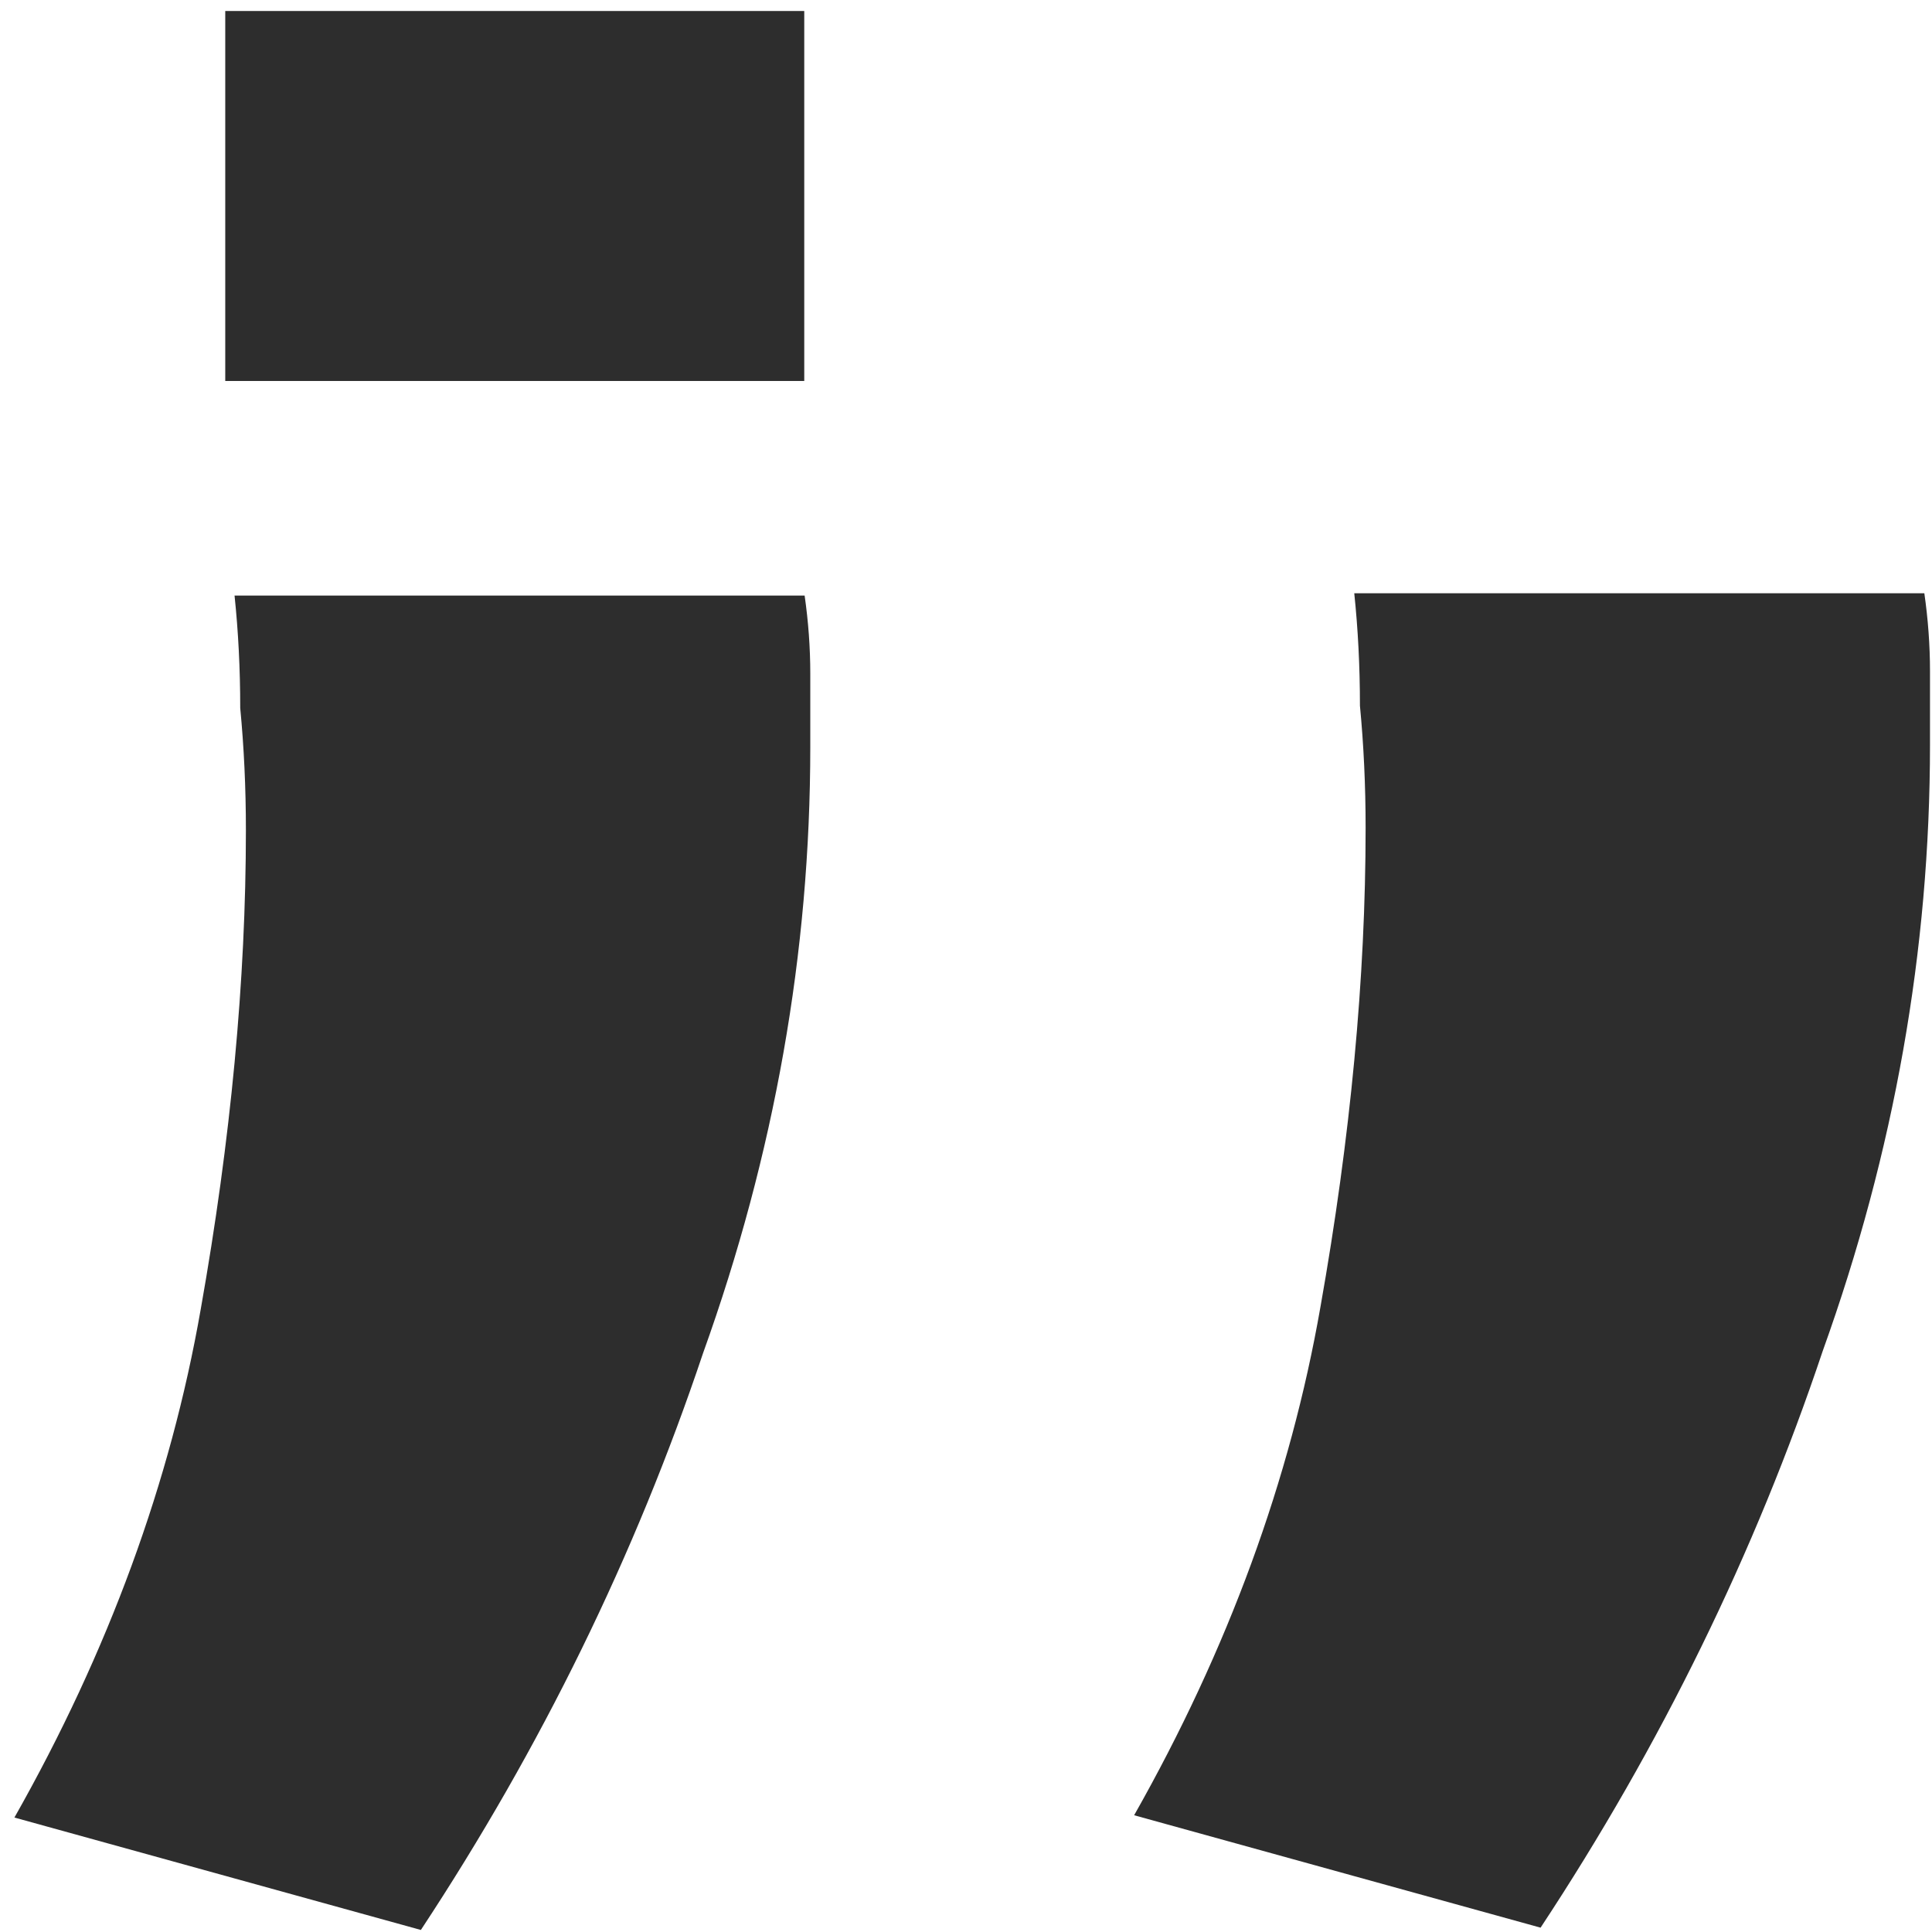
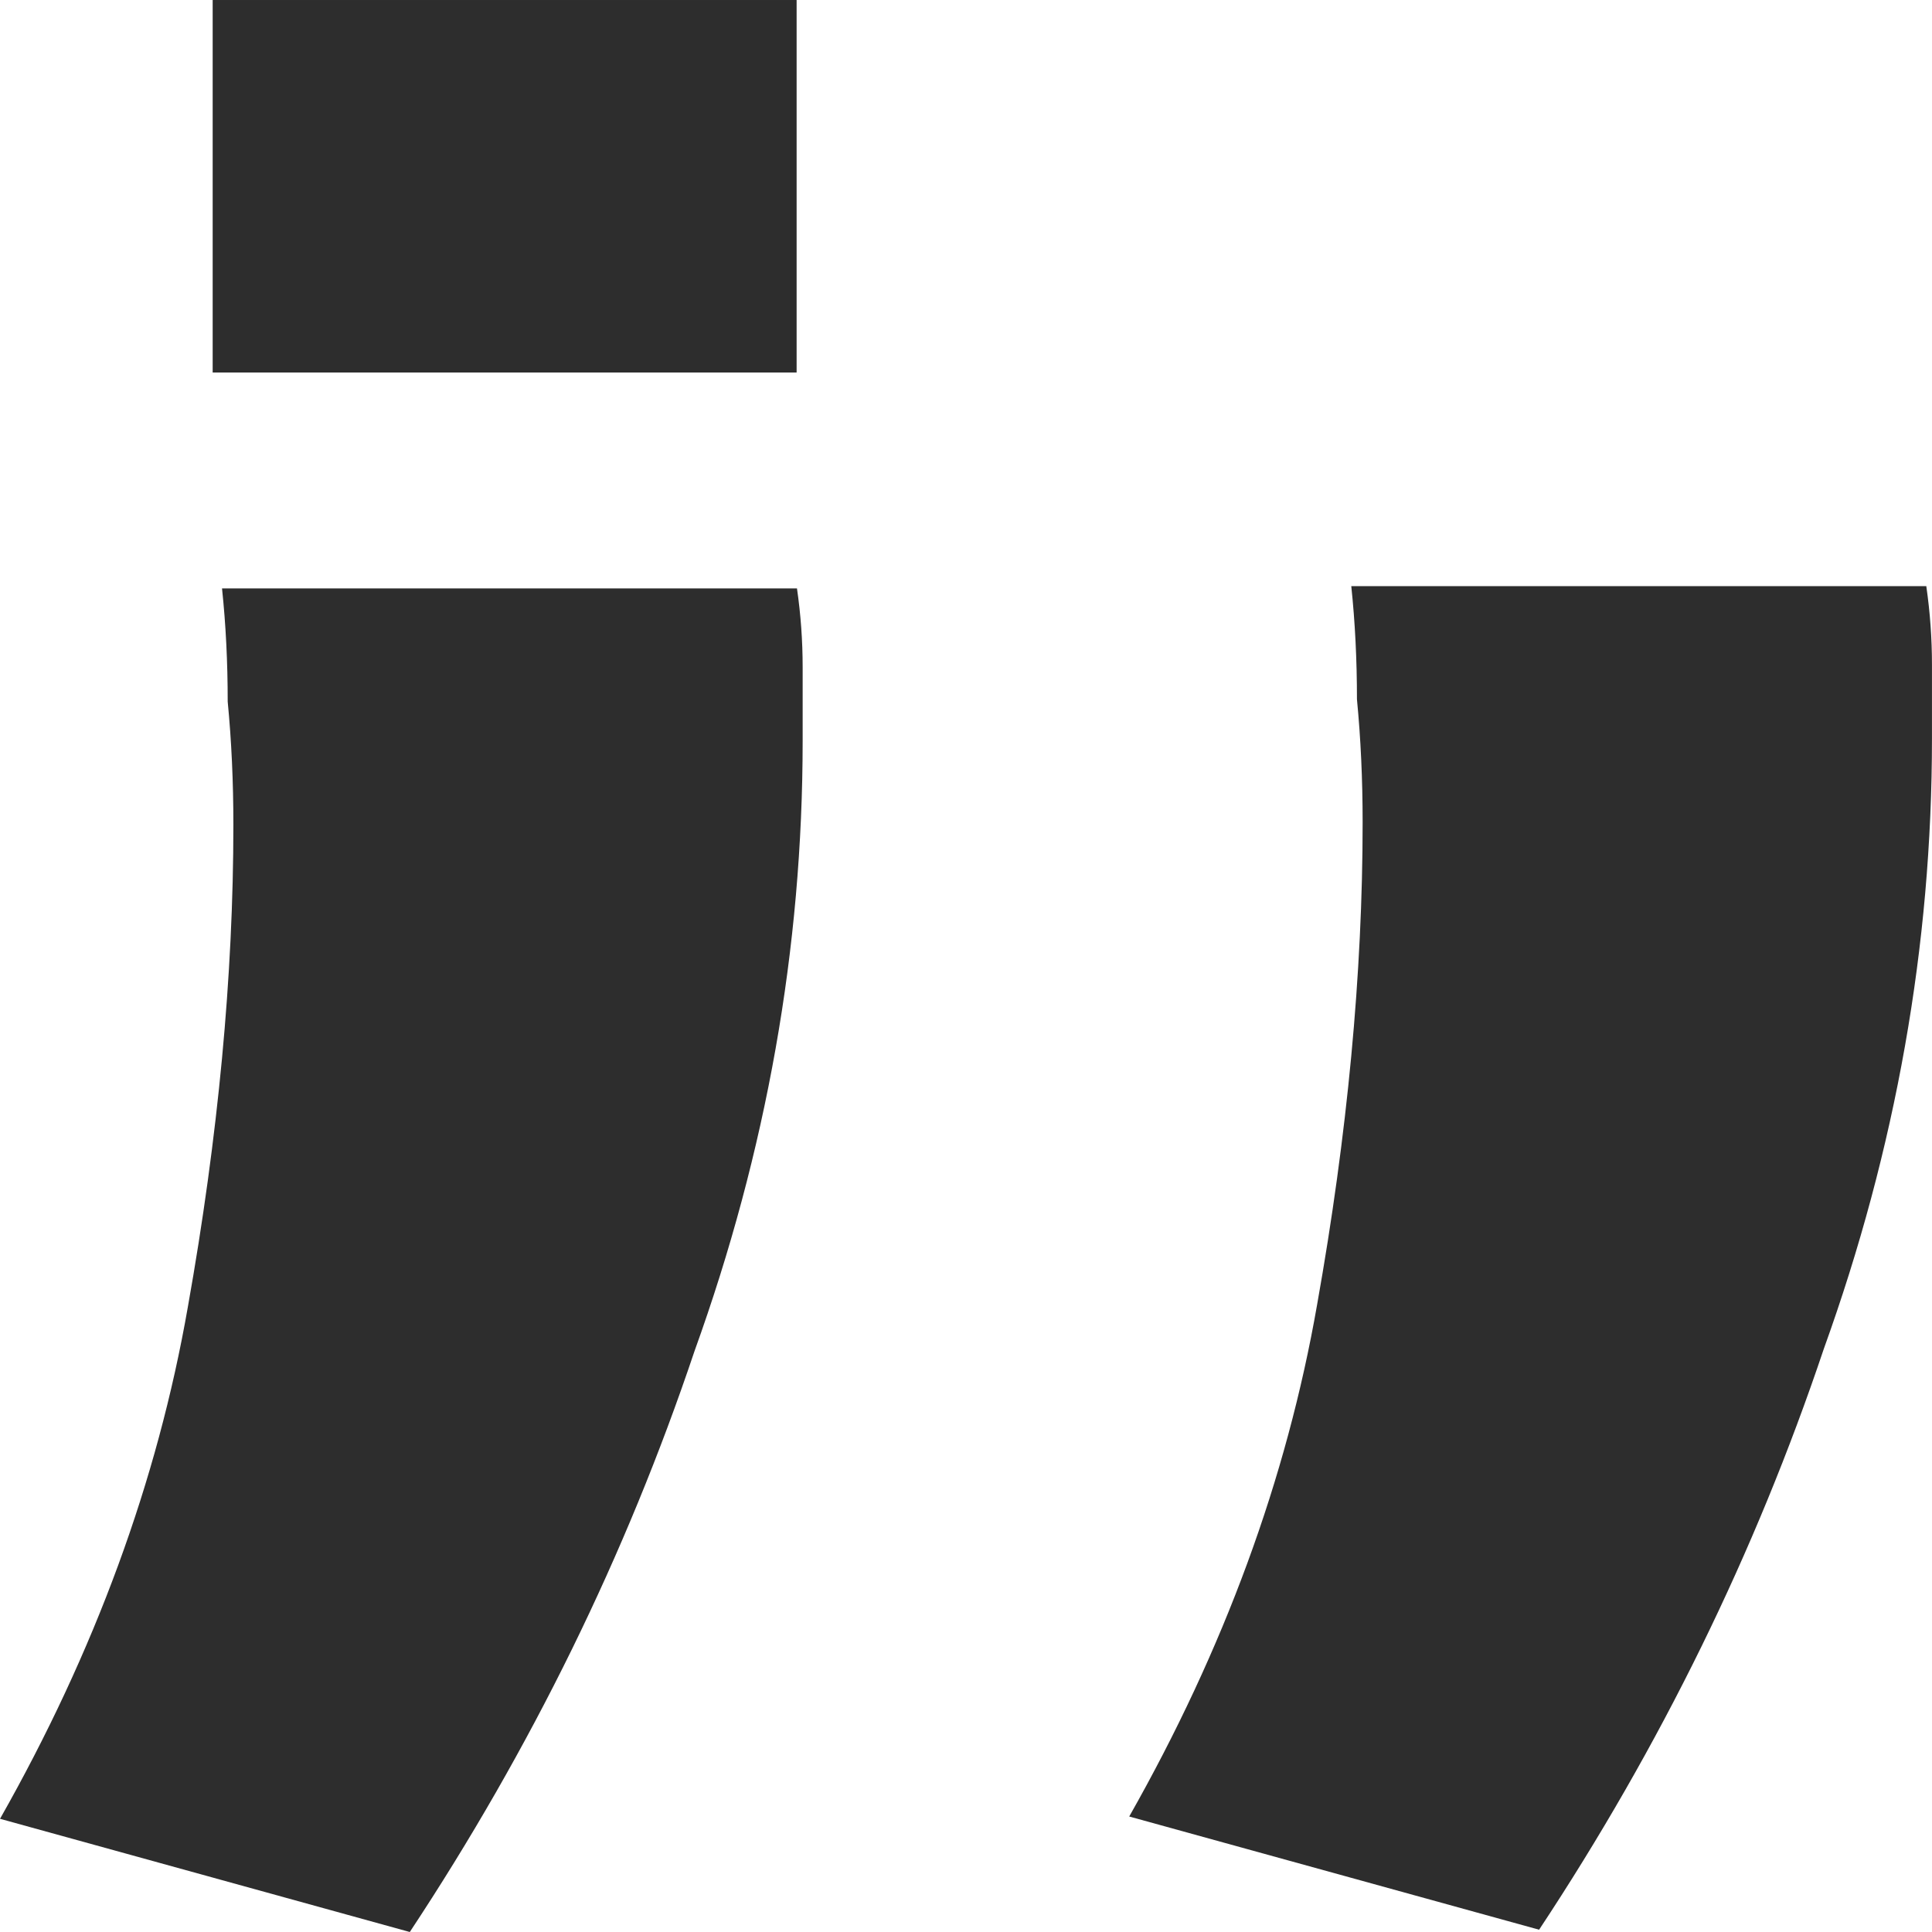
- <svg xmlns="http://www.w3.org/2000/svg" width="16" height="16" id="svg3765" version="1.1">
+ <svg xmlns="http://www.w3.org/2000/svg" width="32" height="32" id="svg3765" version="1.1">
  <defs id="defs3767" />
-   <g id="layer1" transform="translate(0,-32)">
+   <g id="layer1" transform="translate(0,-16)">
    <g id="layer1-4" transform="translate(0.2020297,-1.9622142e-8)">
      <g transform="translate(-0.3705977,-0.09089584)" id="layer1-9">
-         <path id="path3939" style="font-size:11px;font-style:normal;font-variant:normal;font-weight:normal;font-stretch:normal;line-height:125%;letter-spacing:0px;word-spacing:0px;fill:#2d2d2d;fill-opacity:1;stroke:none;font-family:Ubuntu;-inkscape-font-specification:Ubuntu" d="m 6.832,37.022 c 0.031,0.216 0.047,0.432 0.047,0.648 -8e-6,0.189 -8e-6,0.391 0,0.607 -8e-6,1.7 -0.296,3.373 -0.888,5.02 -0.561,1.673 -1.34,3.265 -2.337,4.777 l -3.366,-0.931 c 0.779,-1.376 1.293,-2.78 1.543,-4.21 0.249,-1.403 0.374,-2.726 0.374,-3.967 -3.4e-6,-0.351 -0.016,-0.688 -0.047,-1.012 -3.3e-6,-0.324 -0.016,-0.634 -0.047,-0.931 l 4.721,0" />
-         <rect style="fill:#2d2d2d;fill-opacity:1;stroke:none" id="rect3947-3" width="4.795" height="3.064" x="2.034" y="32.182" rx="71.722" ry="0" />
-         <path id="path3939-7" style="font-size:11px;font-style:normal;font-variant:normal;font-weight:normal;font-stretch:normal;line-height:125%;letter-spacing:0px;word-spacing:0px;fill:#2d2d2d;fill-opacity:1;stroke:none;font-family:Ubuntu;-inkscape-font-specification:Ubuntu" d="m 16.105,37.003 c 0.031,0.216 0.047,0.432 0.047,0.648 -8e-6,0.189 -8e-6,0.391 0,0.607 -8e-6,1.7 -0.296,3.373 -0.888,5.02 -0.561,1.673 -1.34,3.265 -2.337,4.777 l -3.366,-0.931 c 0.779,-1.376 1.293,-2.78 1.543,-4.21 0.249,-1.403 0.374,-2.726 0.374,-3.967 -3e-6,-0.351 -0.016,-0.688 -0.047,-1.012 -3e-6,-0.324 -0.016,-0.634 -0.047,-0.931 l 4.721,0" />
+         <path id="path3939" style="font-size:11px;font-style:normal;font-variant:normal;font-weight:normal;font-stretch:normal;line-height:125%;letter-spacing:0px;word-spacing:0px;fill:#2d2d2d;fill-opacity:1;stroke:none;font-family:Ubuntu;-inkscape-font-specification:Ubuntu" d="m 13.369,25.837 c 0.063,0.435 0.094,0.87 0.094,1.304 -1.6e-5,0.38 -1.6e-5,0.788 0,1.223 -1.6e-5,3.424 -0.597,6.793 -1.792,10.108 -1.132,3.369 -2.703,6.576 -4.715,9.619 L 0.169,46.216 C 1.74,43.445 2.777,40.619 3.28,37.738 c 0.503,-2.826 0.754,-5.489 0.754,-7.988 -6.8e-6,-0.706 -0.031,-1.386 -0.094,-2.038 -6.7e-6,-0.652 -0.031,-1.277 -0.094,-1.875 l 9.523,0" />
+         <rect style="fill:#2d2d2d;fill-opacity:1;stroke:none" id="rect3947-3" width="9.672" height="6.17" x="3.691" y="16.091" rx="144.669" ry="0" />
+         <path id="path3939-7" style="font-size:11px;font-style:normal;font-variant:normal;font-weight:normal;font-stretch:normal;line-height:125%;letter-spacing:0px;word-spacing:0px;fill:#2d2d2d;fill-opacity:1;stroke:none;font-family:Ubuntu;-inkscape-font-specification:Ubuntu" d="m 32.074,25.799 c 0.063,0.435 0.094,0.87 0.094,1.304 -1.6e-5,0.38 -1.6e-5,0.788 0,1.223 -1.6e-5,3.424 -0.597,6.793 -1.792,10.108 -1.132,3.369 -2.703,6.576 -4.715,9.619 l -6.789,-1.875 c 1.572,-2.772 2.609,-5.597 3.112,-8.478 0.503,-2.826 0.754,-5.489 0.754,-7.988 -6e-6,-0.706 -0.031,-1.386 -0.094,-2.038 -6e-6,-0.652 -0.031,-1.277 -0.094,-1.875 l 9.523,0" />
      </g>
    </g>
  </g>
</svg>
